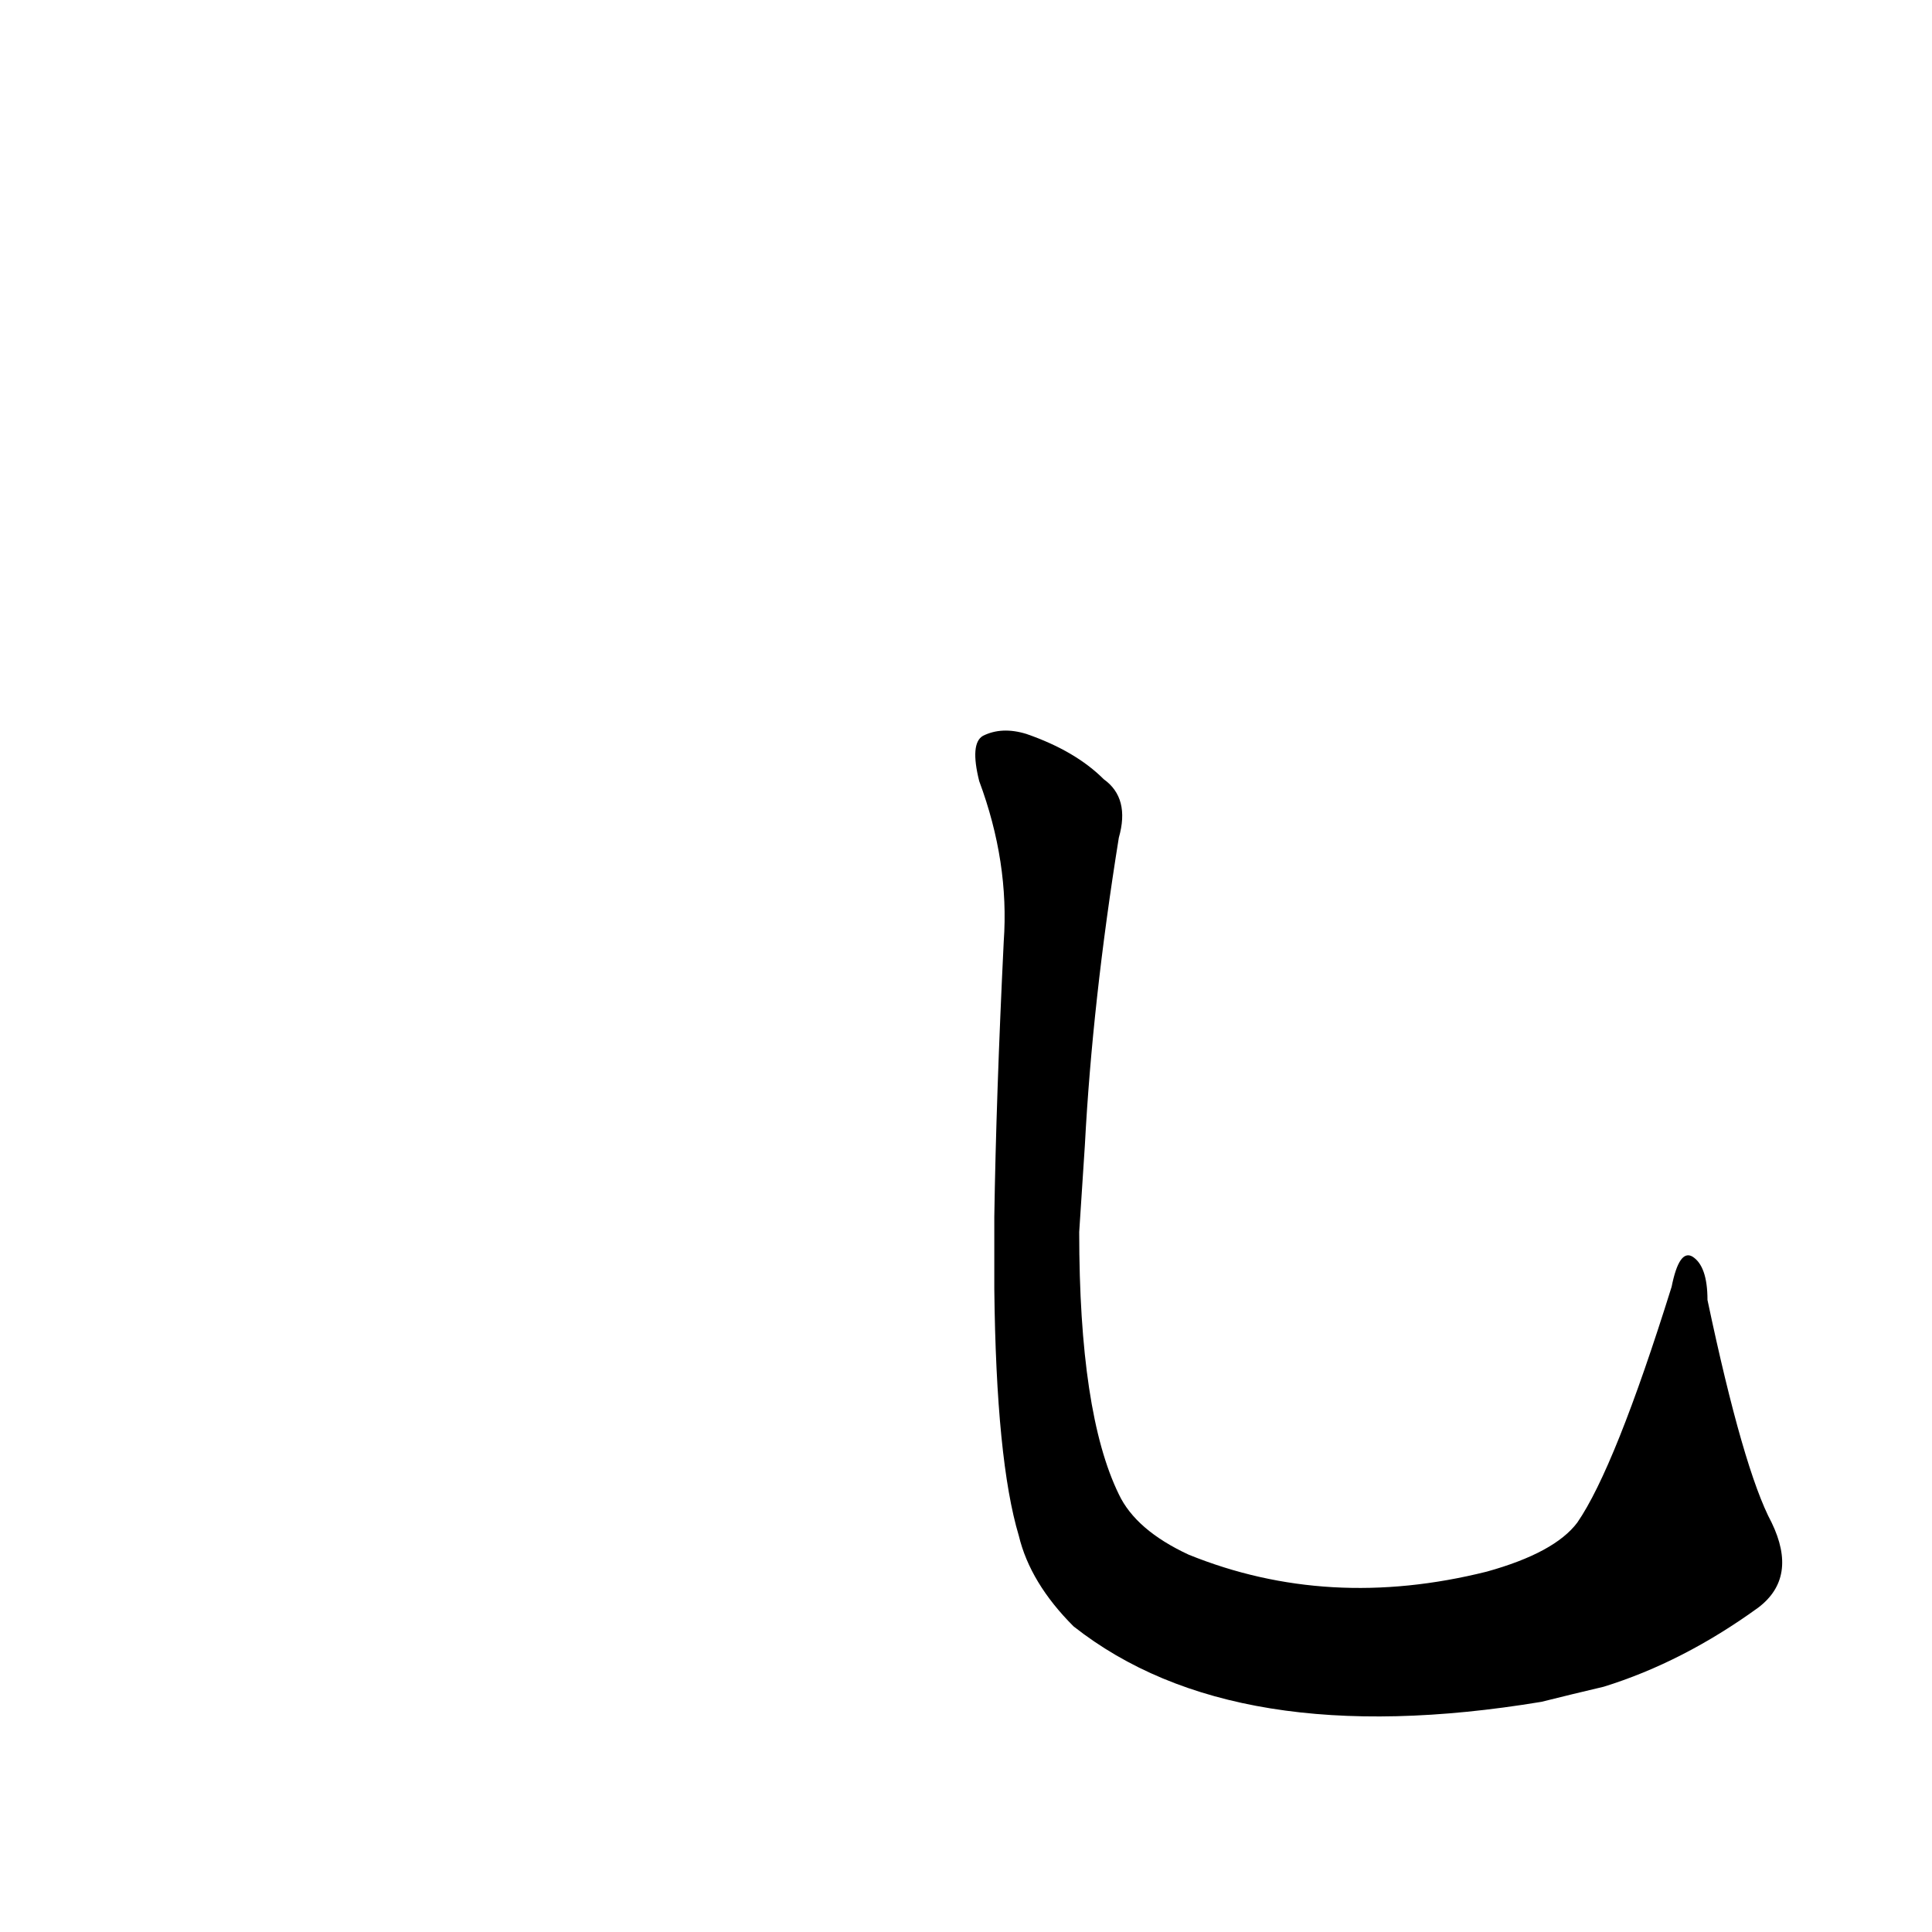
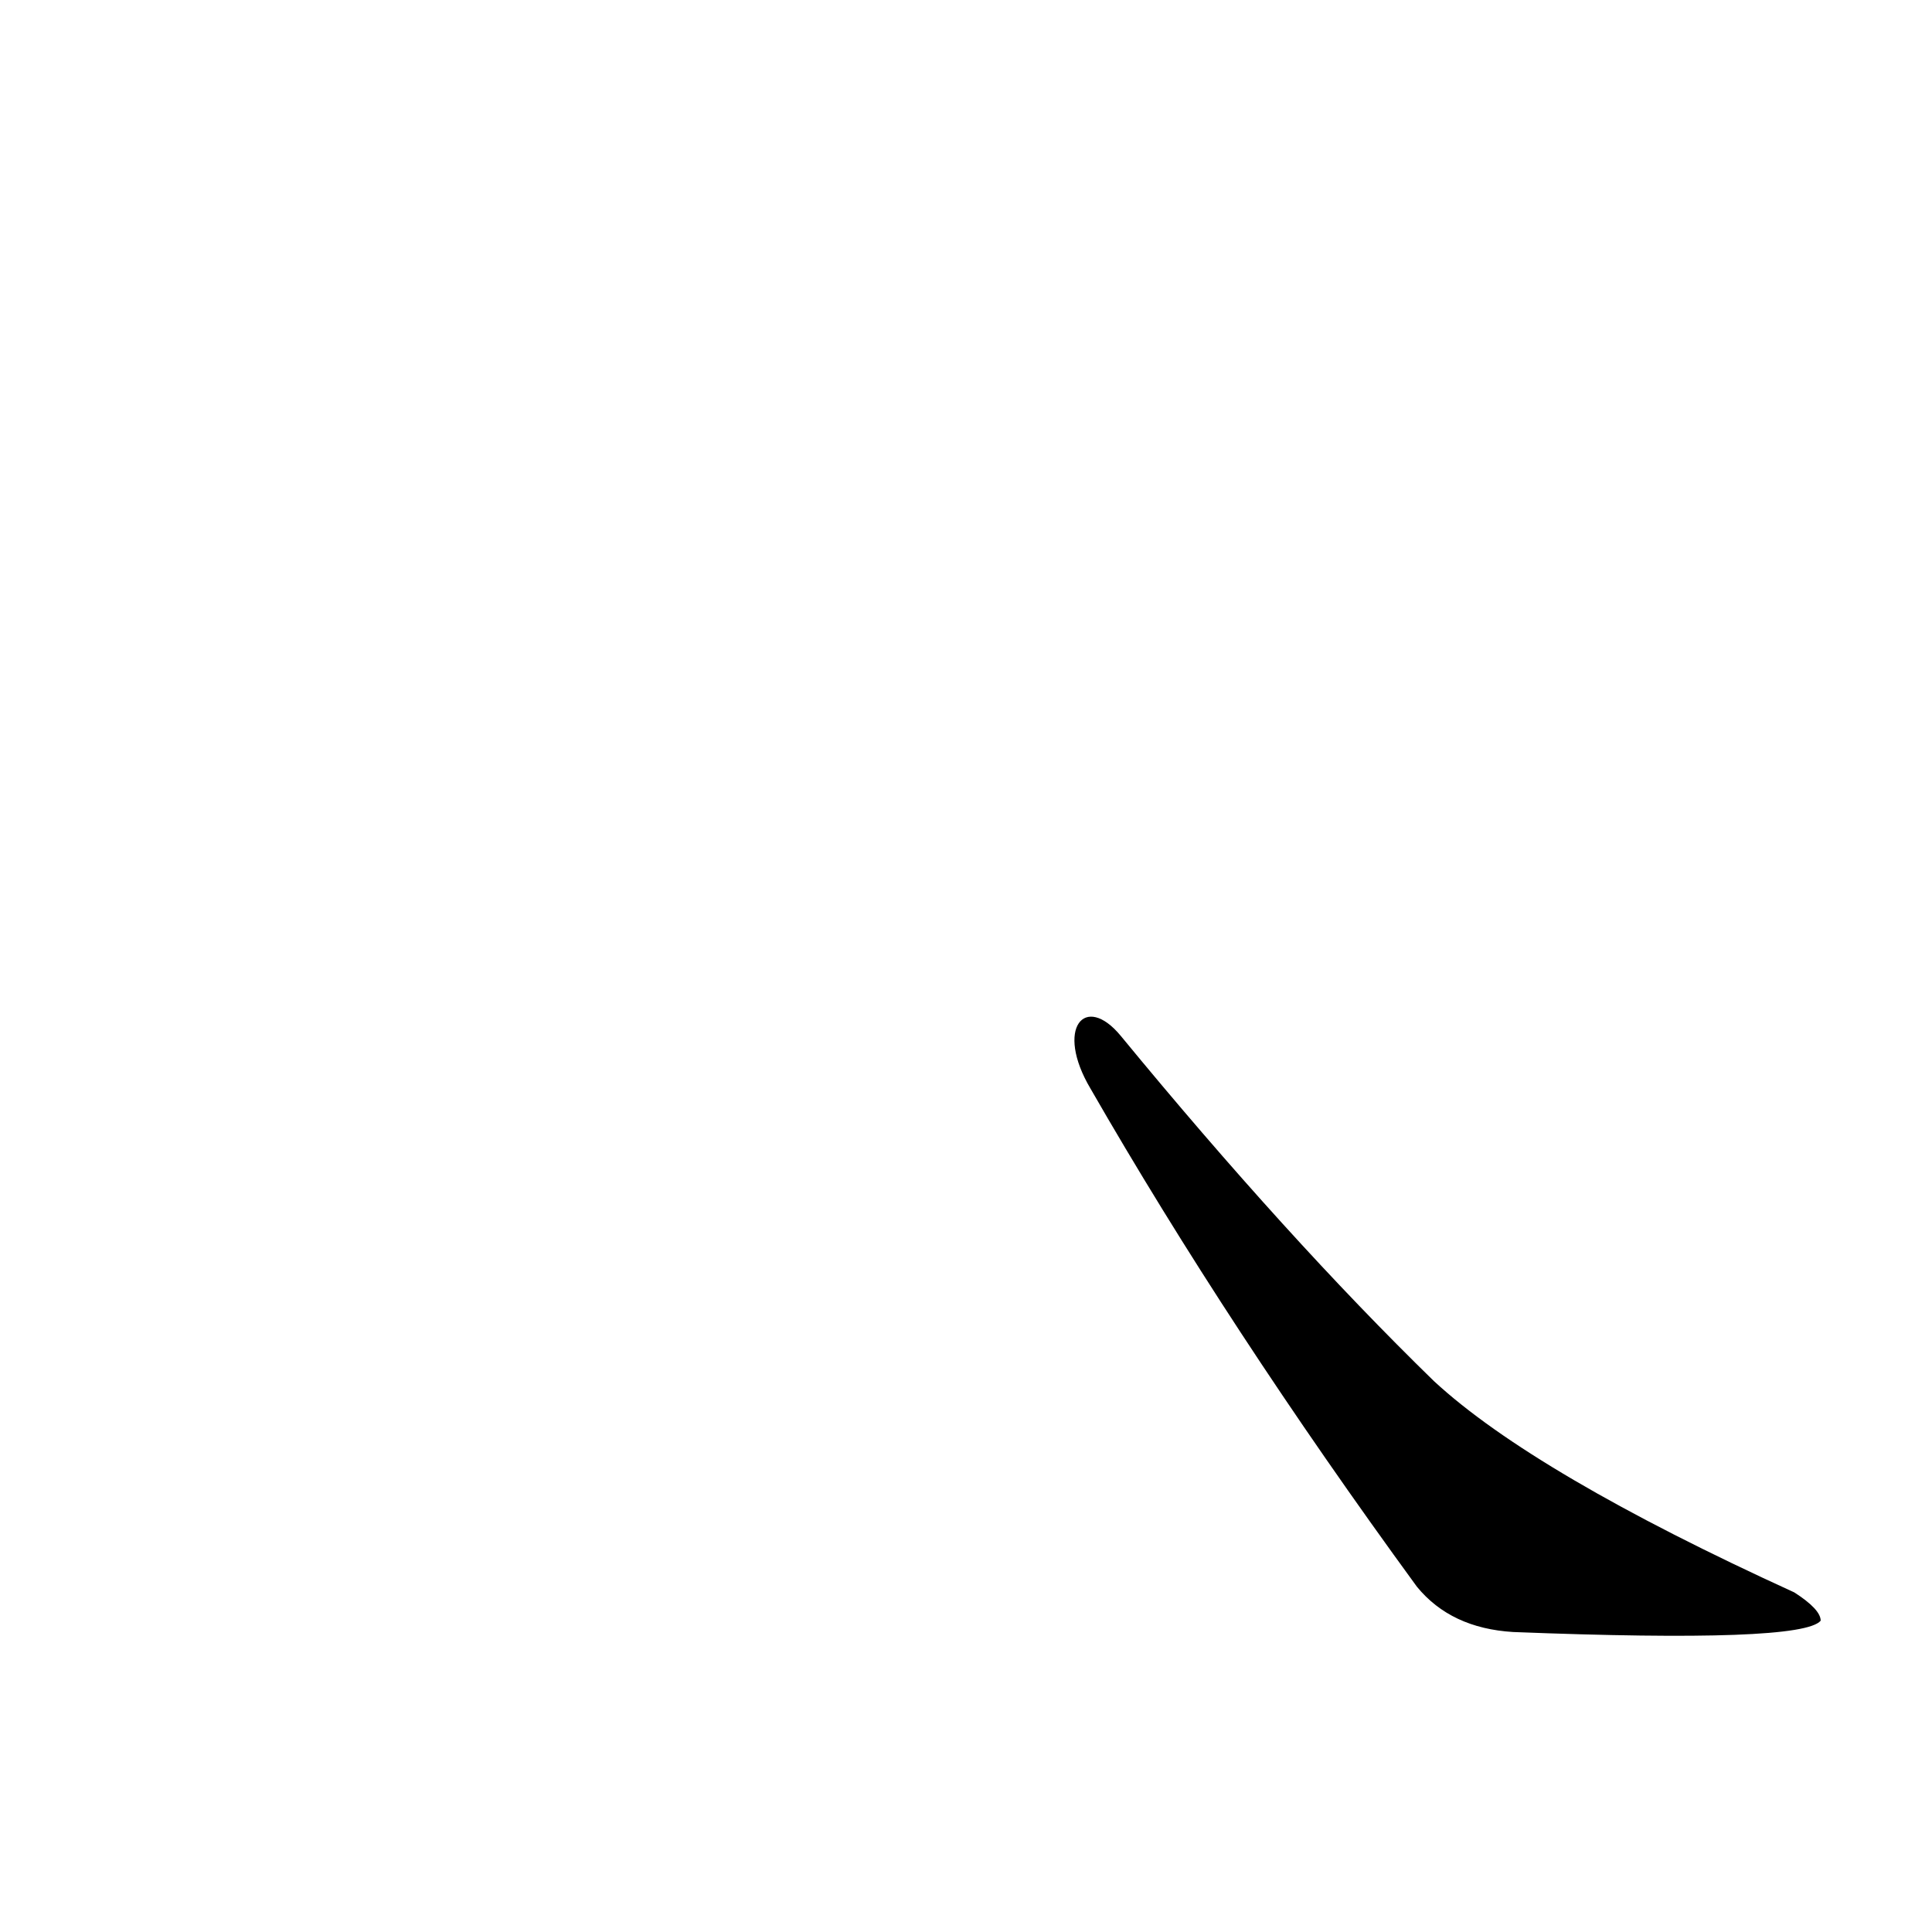
<svg xmlns="http://www.w3.org/2000/svg" width="1024" height="1024">
  <g transform="scale(1, -1) translate(0, -900)">
-     <path d="M 939 93 Q 924 121 905 211 Q 905 229 897 234 Q 890 238 886 218 Q 856 122 836 93 Q 824 77 788 67 Q 704 46 630 76 Q 602 89 593 108 Q 572 151 572 247 L 575 293 Q 579 369 593 456 Q 599 477 585 487 Q 570 502 544 511 Q 531 515 521 510 Q 514 506 519 486 Q 535 443 532 401 Q 528 319 527 255 L 527 217 Q 528 126 540 86 Q 546 61 569 38 Q 654 -29 817 -2 Q 833 2 850 6 Q 892 19 932 48 Q 953 64 939 93 Z" />
+     <path d="M 578 323 Q 651 196 751 59 Q 769 37 802 35 Q 955 29 965 41 Q 965 47 951 56 Q 813 119 760 168 Q 682 244 594 351 C 575 374 559 355 578 323 Z" />
  </g>
</svg>
